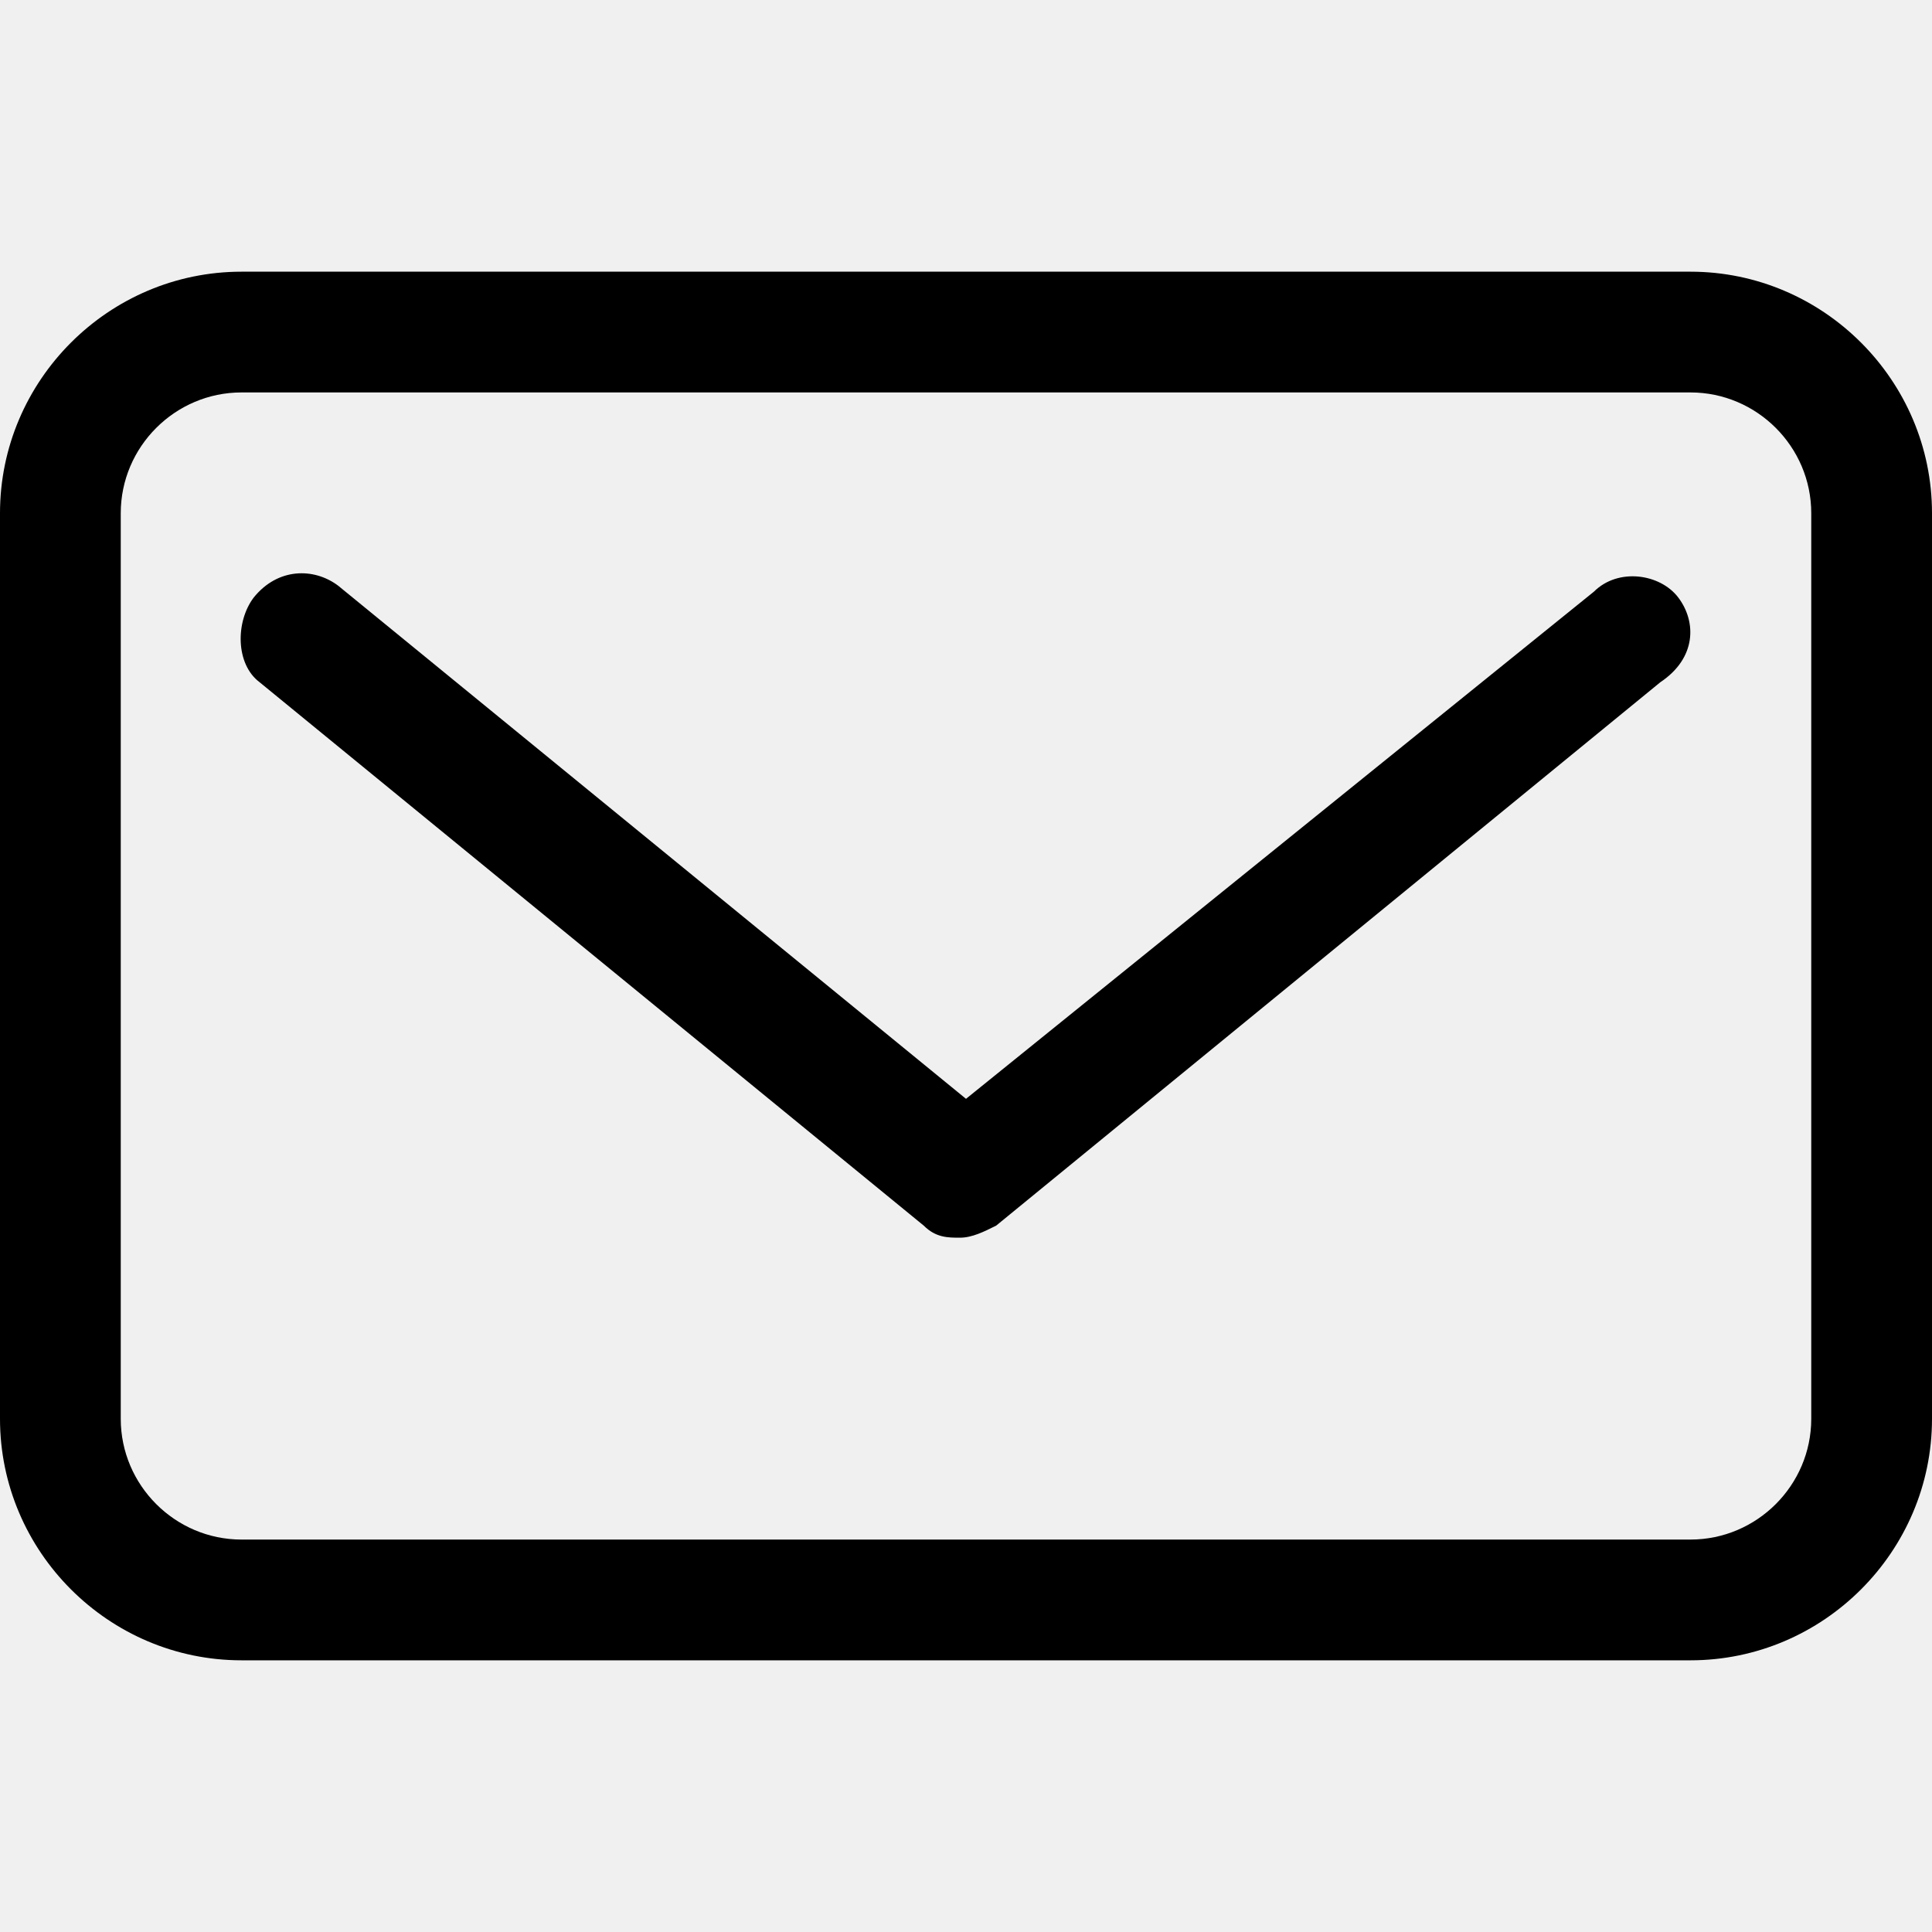
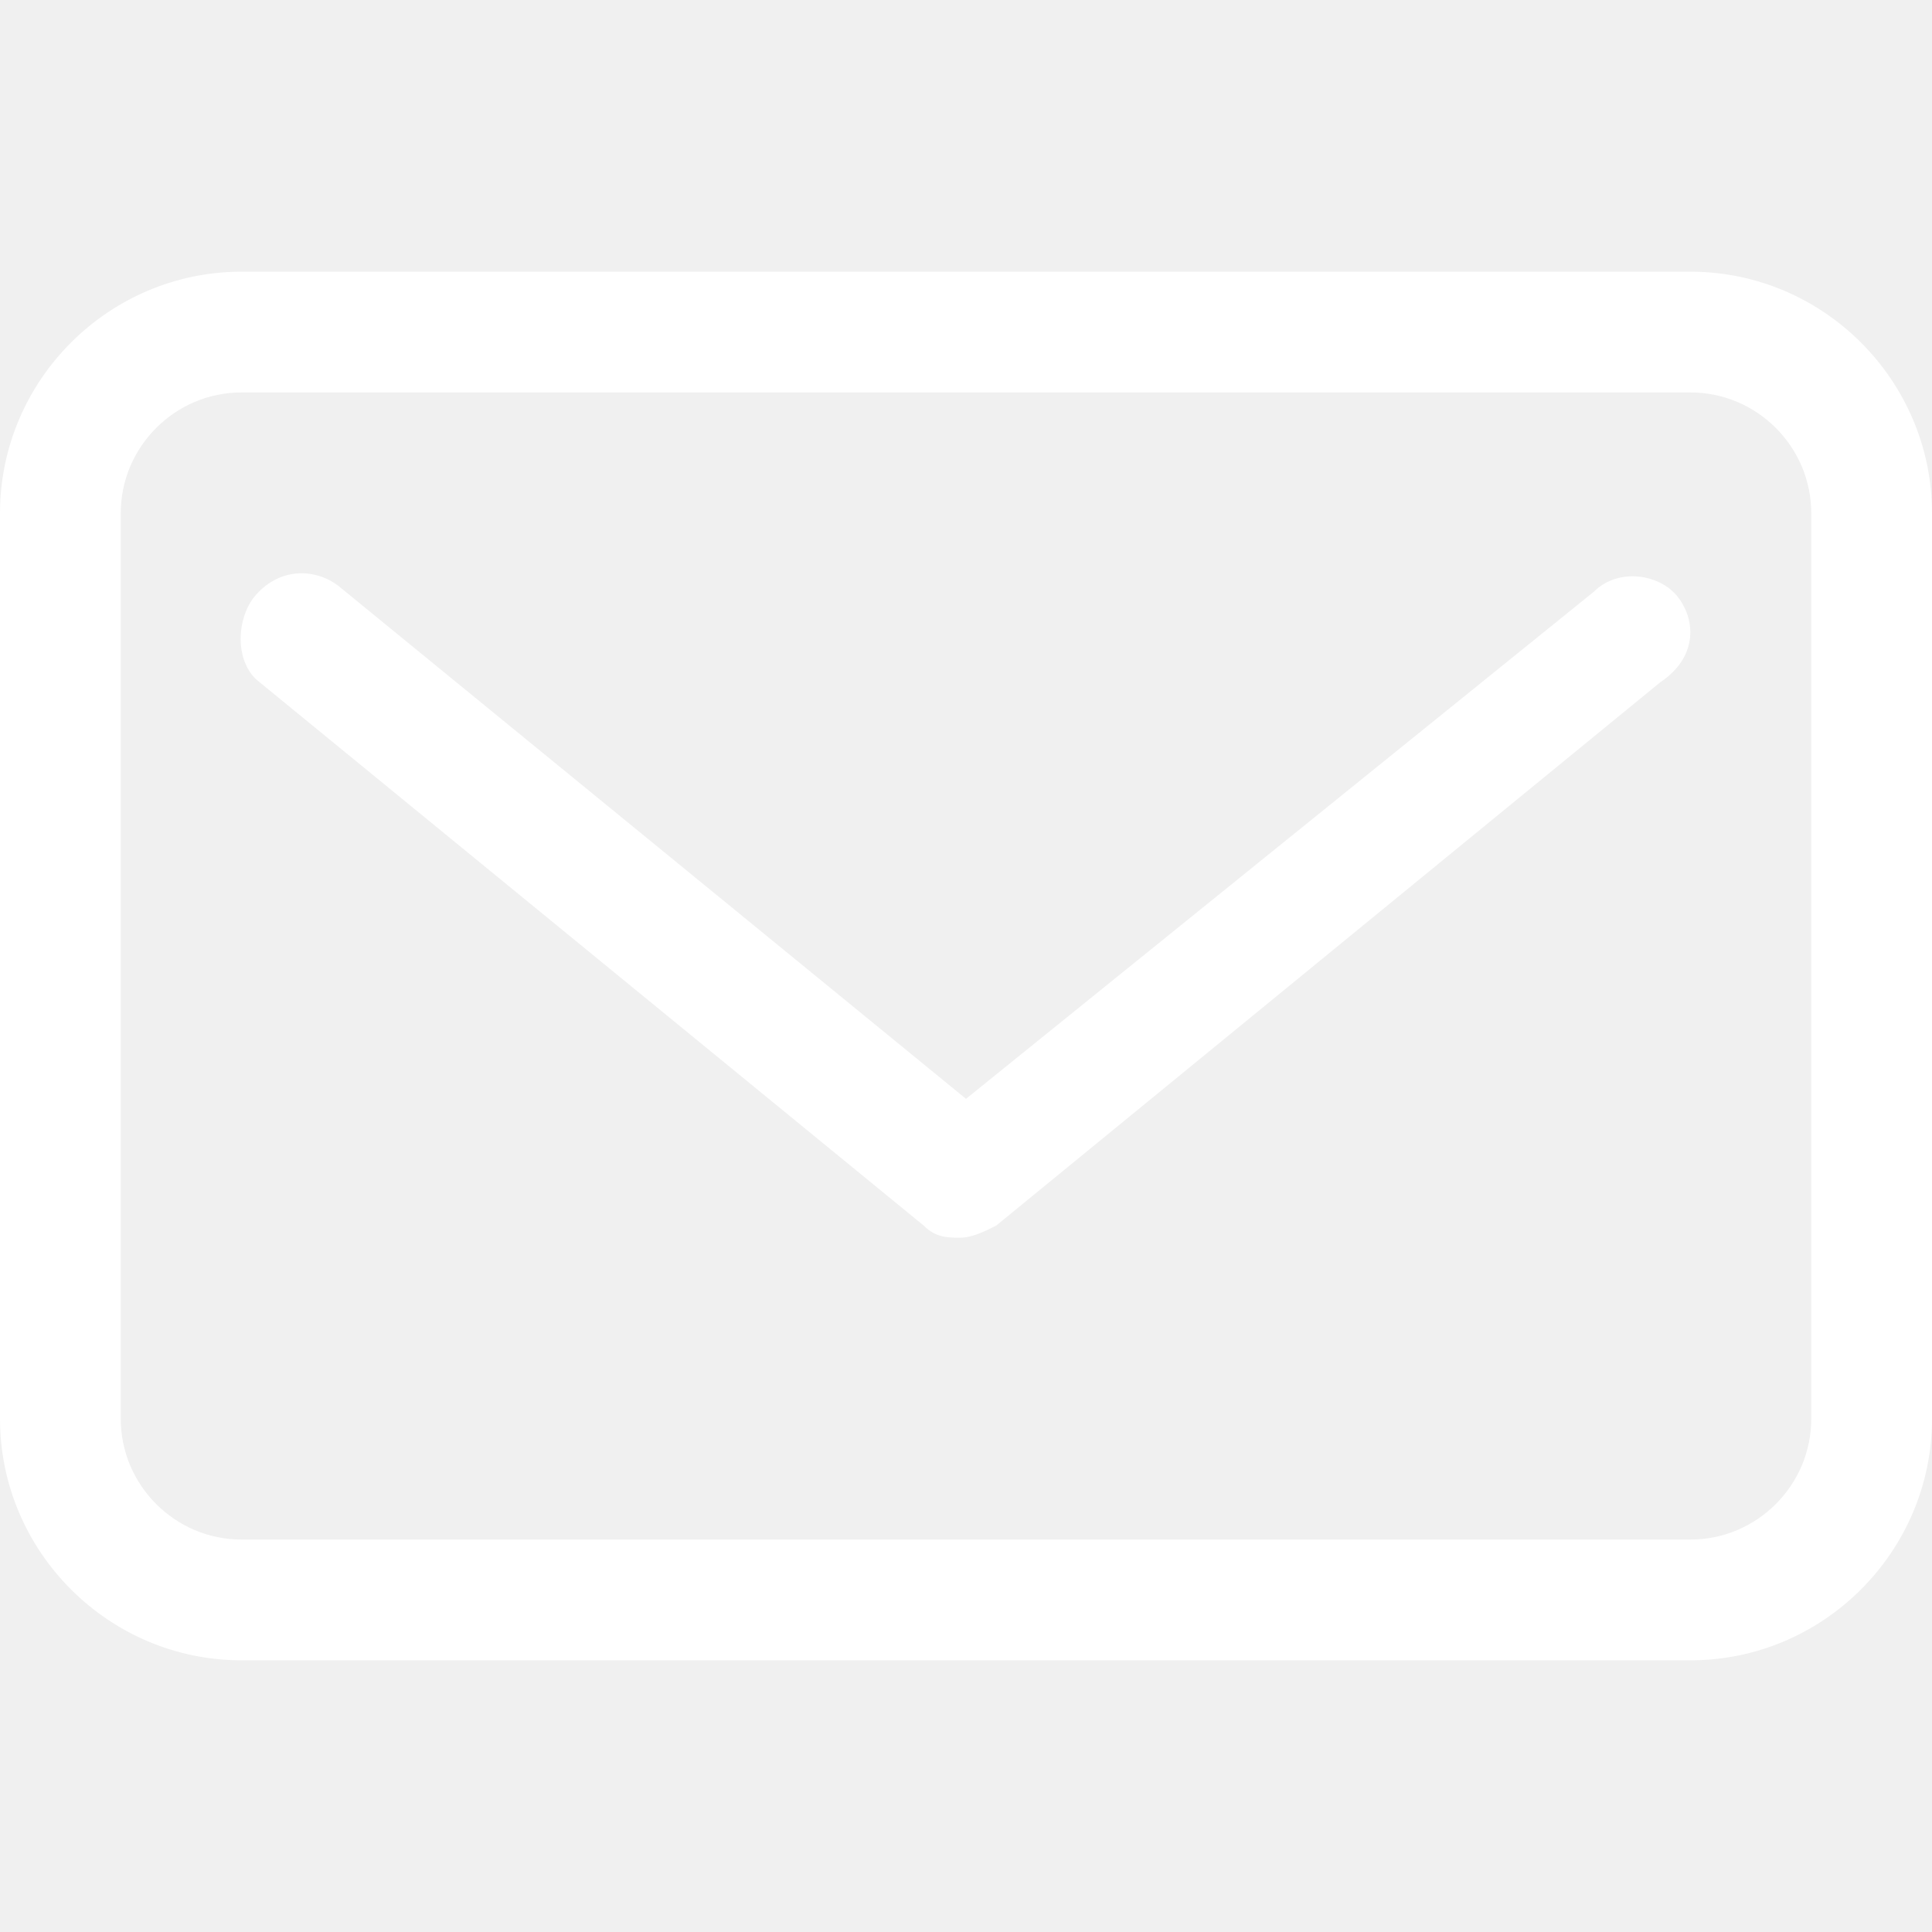
<svg xmlns="http://www.w3.org/2000/svg" version="1.1" id="圖層_1" x="0px" y="0px" viewBox="0 0 32 32" style="enable-background:new 0 0 32 32;" xml:space="preserve">
+   <style type="text/css">
+ 	.st0{fill:#FFFFFF;}
+ </style>
  <g>
    <g id="Mail_2_00000183964754867470839610000014727655388859701646_">
-       <path d="M28,4.5H4c-2.2,0-4,1.8-4,4v15c0,2.2,1.8,4,4,4h24c2.2,0,4-1.8,4-4v-15C32,6.3,30.2,4.5,28,4.5z M30,23.5c0,1.1-0.9,2-2,2    H4c-1.1,0-2-0.9-2-2v-15c0-1.1,0.9-2,2-2h24c1.1,0,2,0.9,2,2V23.5z" />
-       <path d="M27.8,9.9c-0.3-0.4-1-0.5-1.4-0.1L16,18.2L5.6,9.7c-0.4-0.3-1-0.3-1.4,0.2c-0.3,0.4-0.3,1.1,0.1,1.4l11,9    c0.2,0.2,0.4,0.2,0.6,0.2s0.4-0.1,0.6-0.2l11-9C28.1,10.9,28.1,10.3,27.8,9.9z" />
+       <path class="st0" d="M28,4.5H4c-2.2,0-4,1.8-4,4v15c0,2.2,1.8,4,4,4h24c2.2,0,4-1.8,4-4v-15C32,6.3,30.2,4.5,28,4.5z M30,23.5    c0,1.1-0.9,2-2,2H4c-1.1,0-2-0.9-2-2v-15c0-1.1,0.9-2,2-2h24c1.1,0,2,0.9,2,2V23.5z" />
+       <path class="st0" d="M27.8,9.9c-0.3-0.4-1-0.5-1.4-0.1L16,18.2L5.6,9.7c-0.4-0.3-1-0.3-1.4,0.2c-0.3,0.4-0.3,1.1,0.1,1.4l11,9    c0.2,0.2,0.4,0.2,0.6,0.2s0.4-0.1,0.6-0.2l11-9C28.1,10.9,28.1,10.3,27.8,9.9z" />
    </g>
  </g>
</svg>
